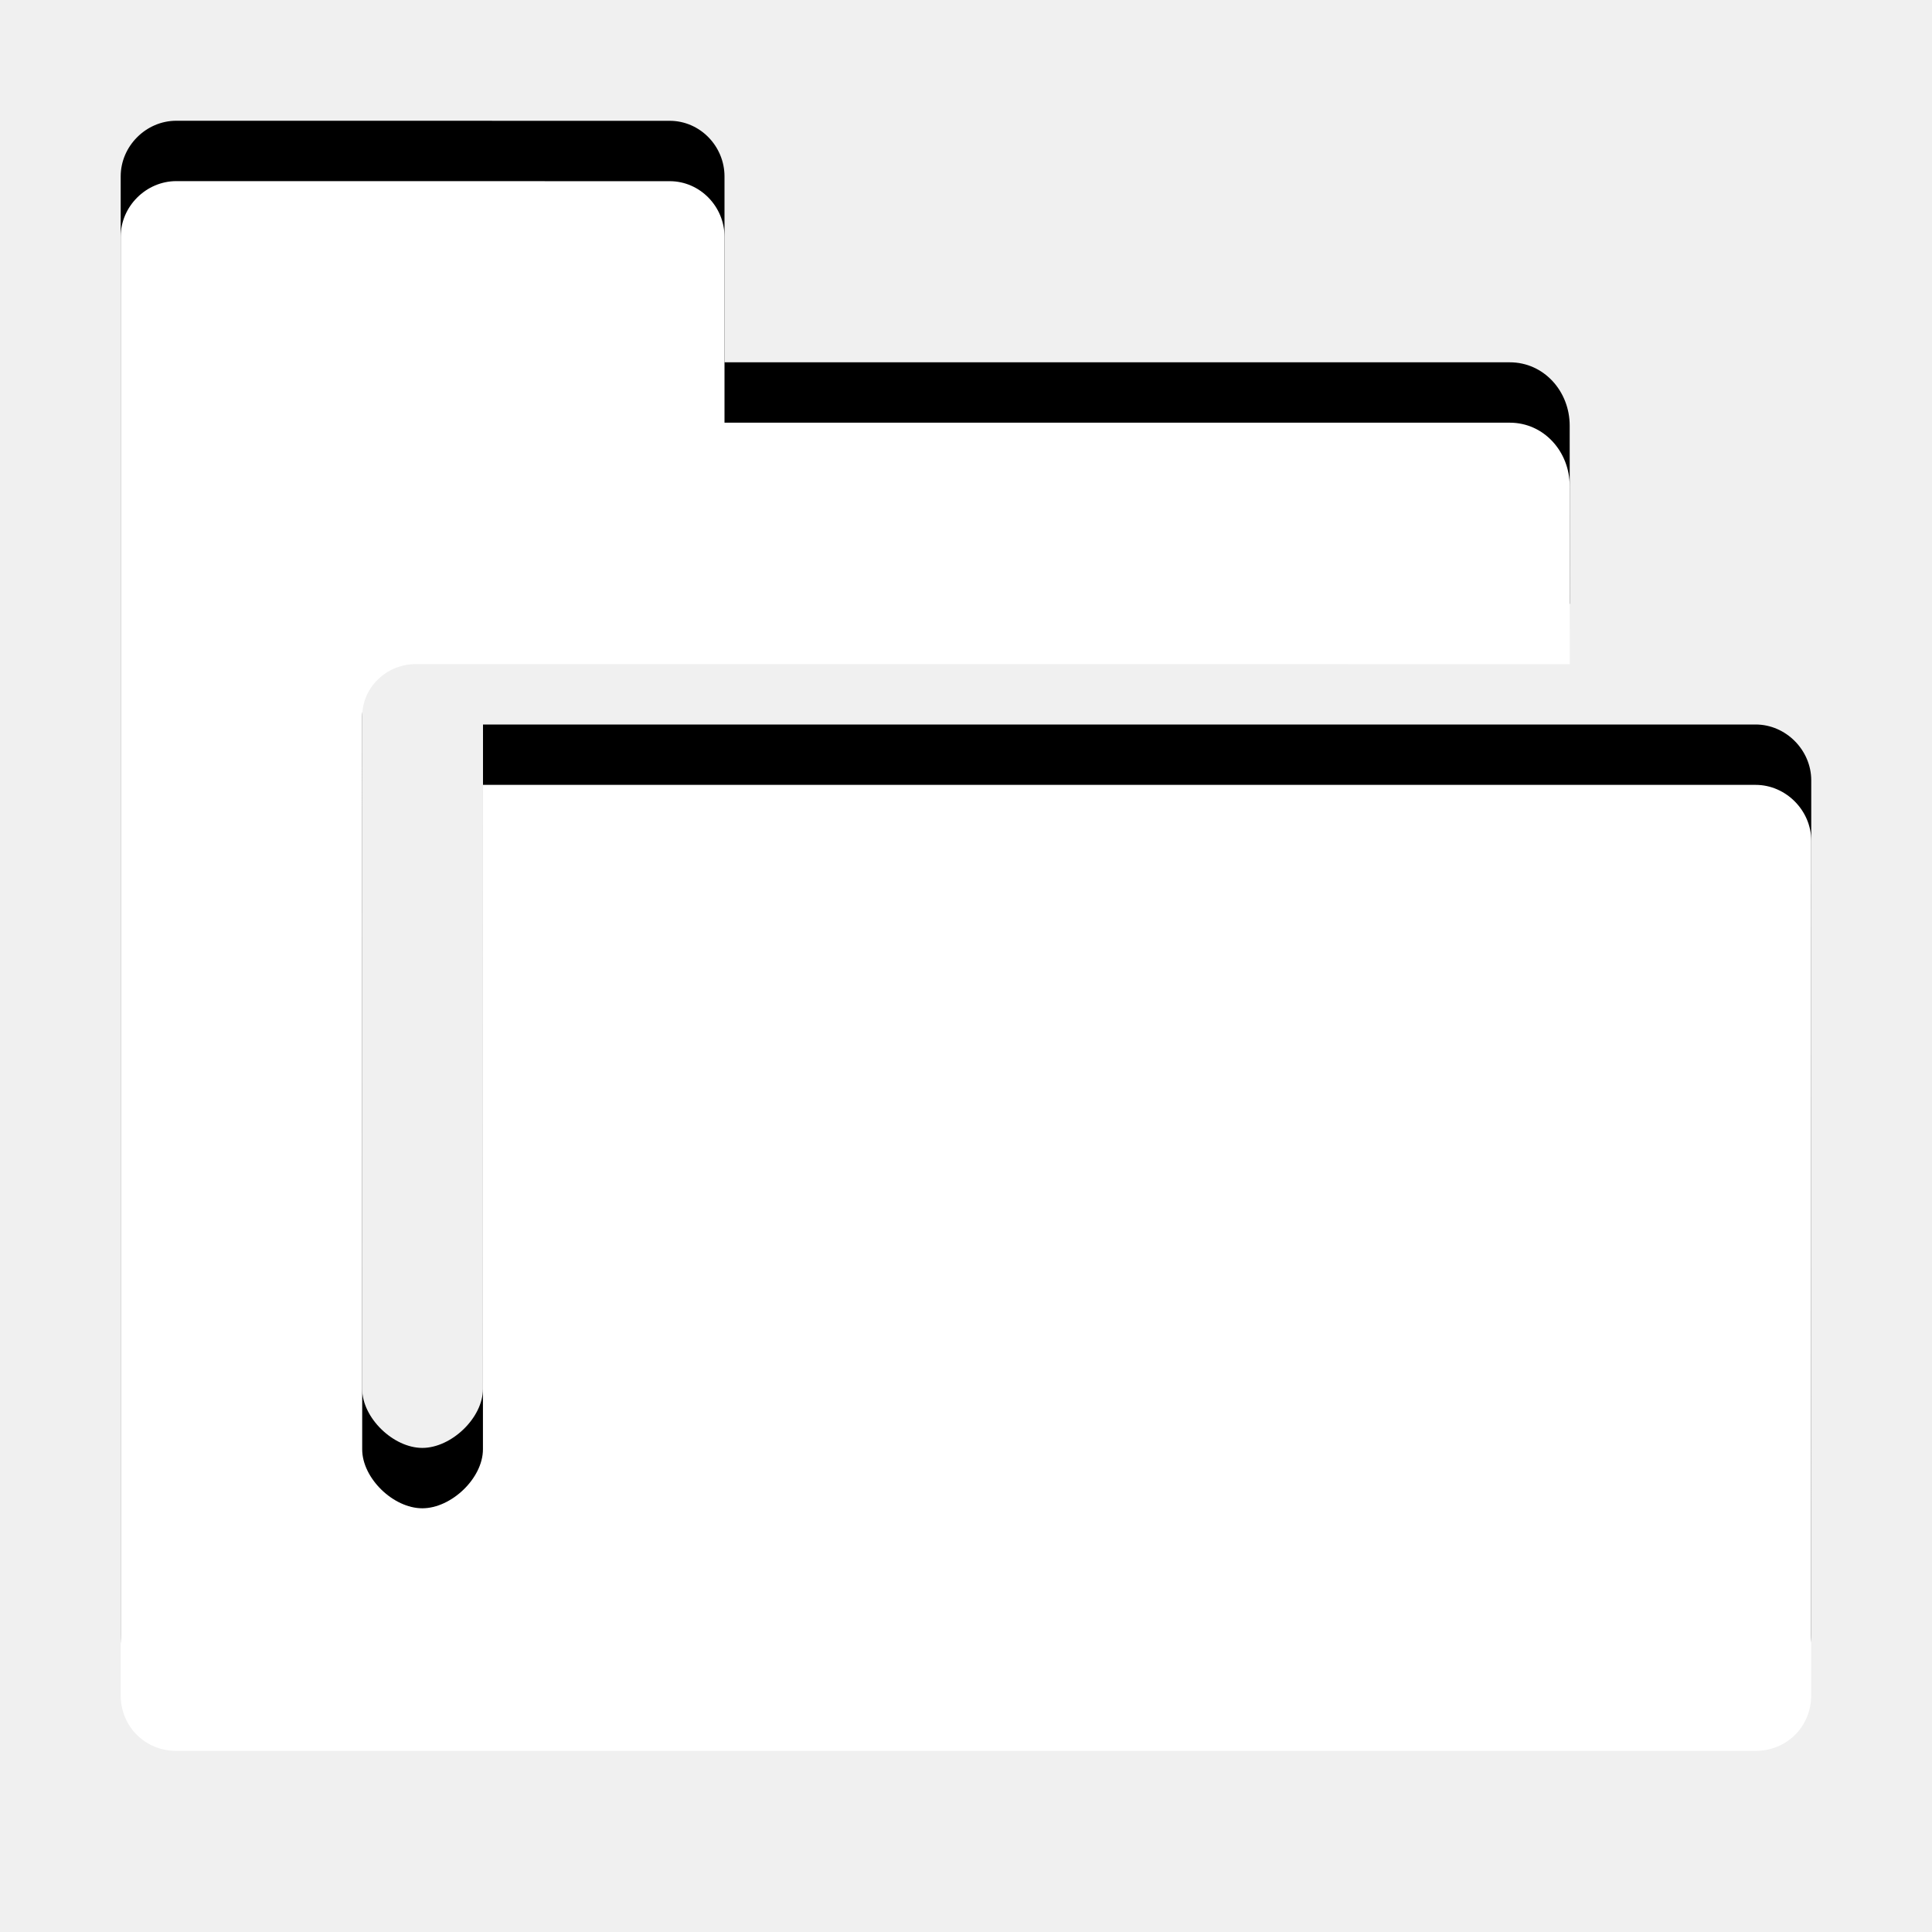
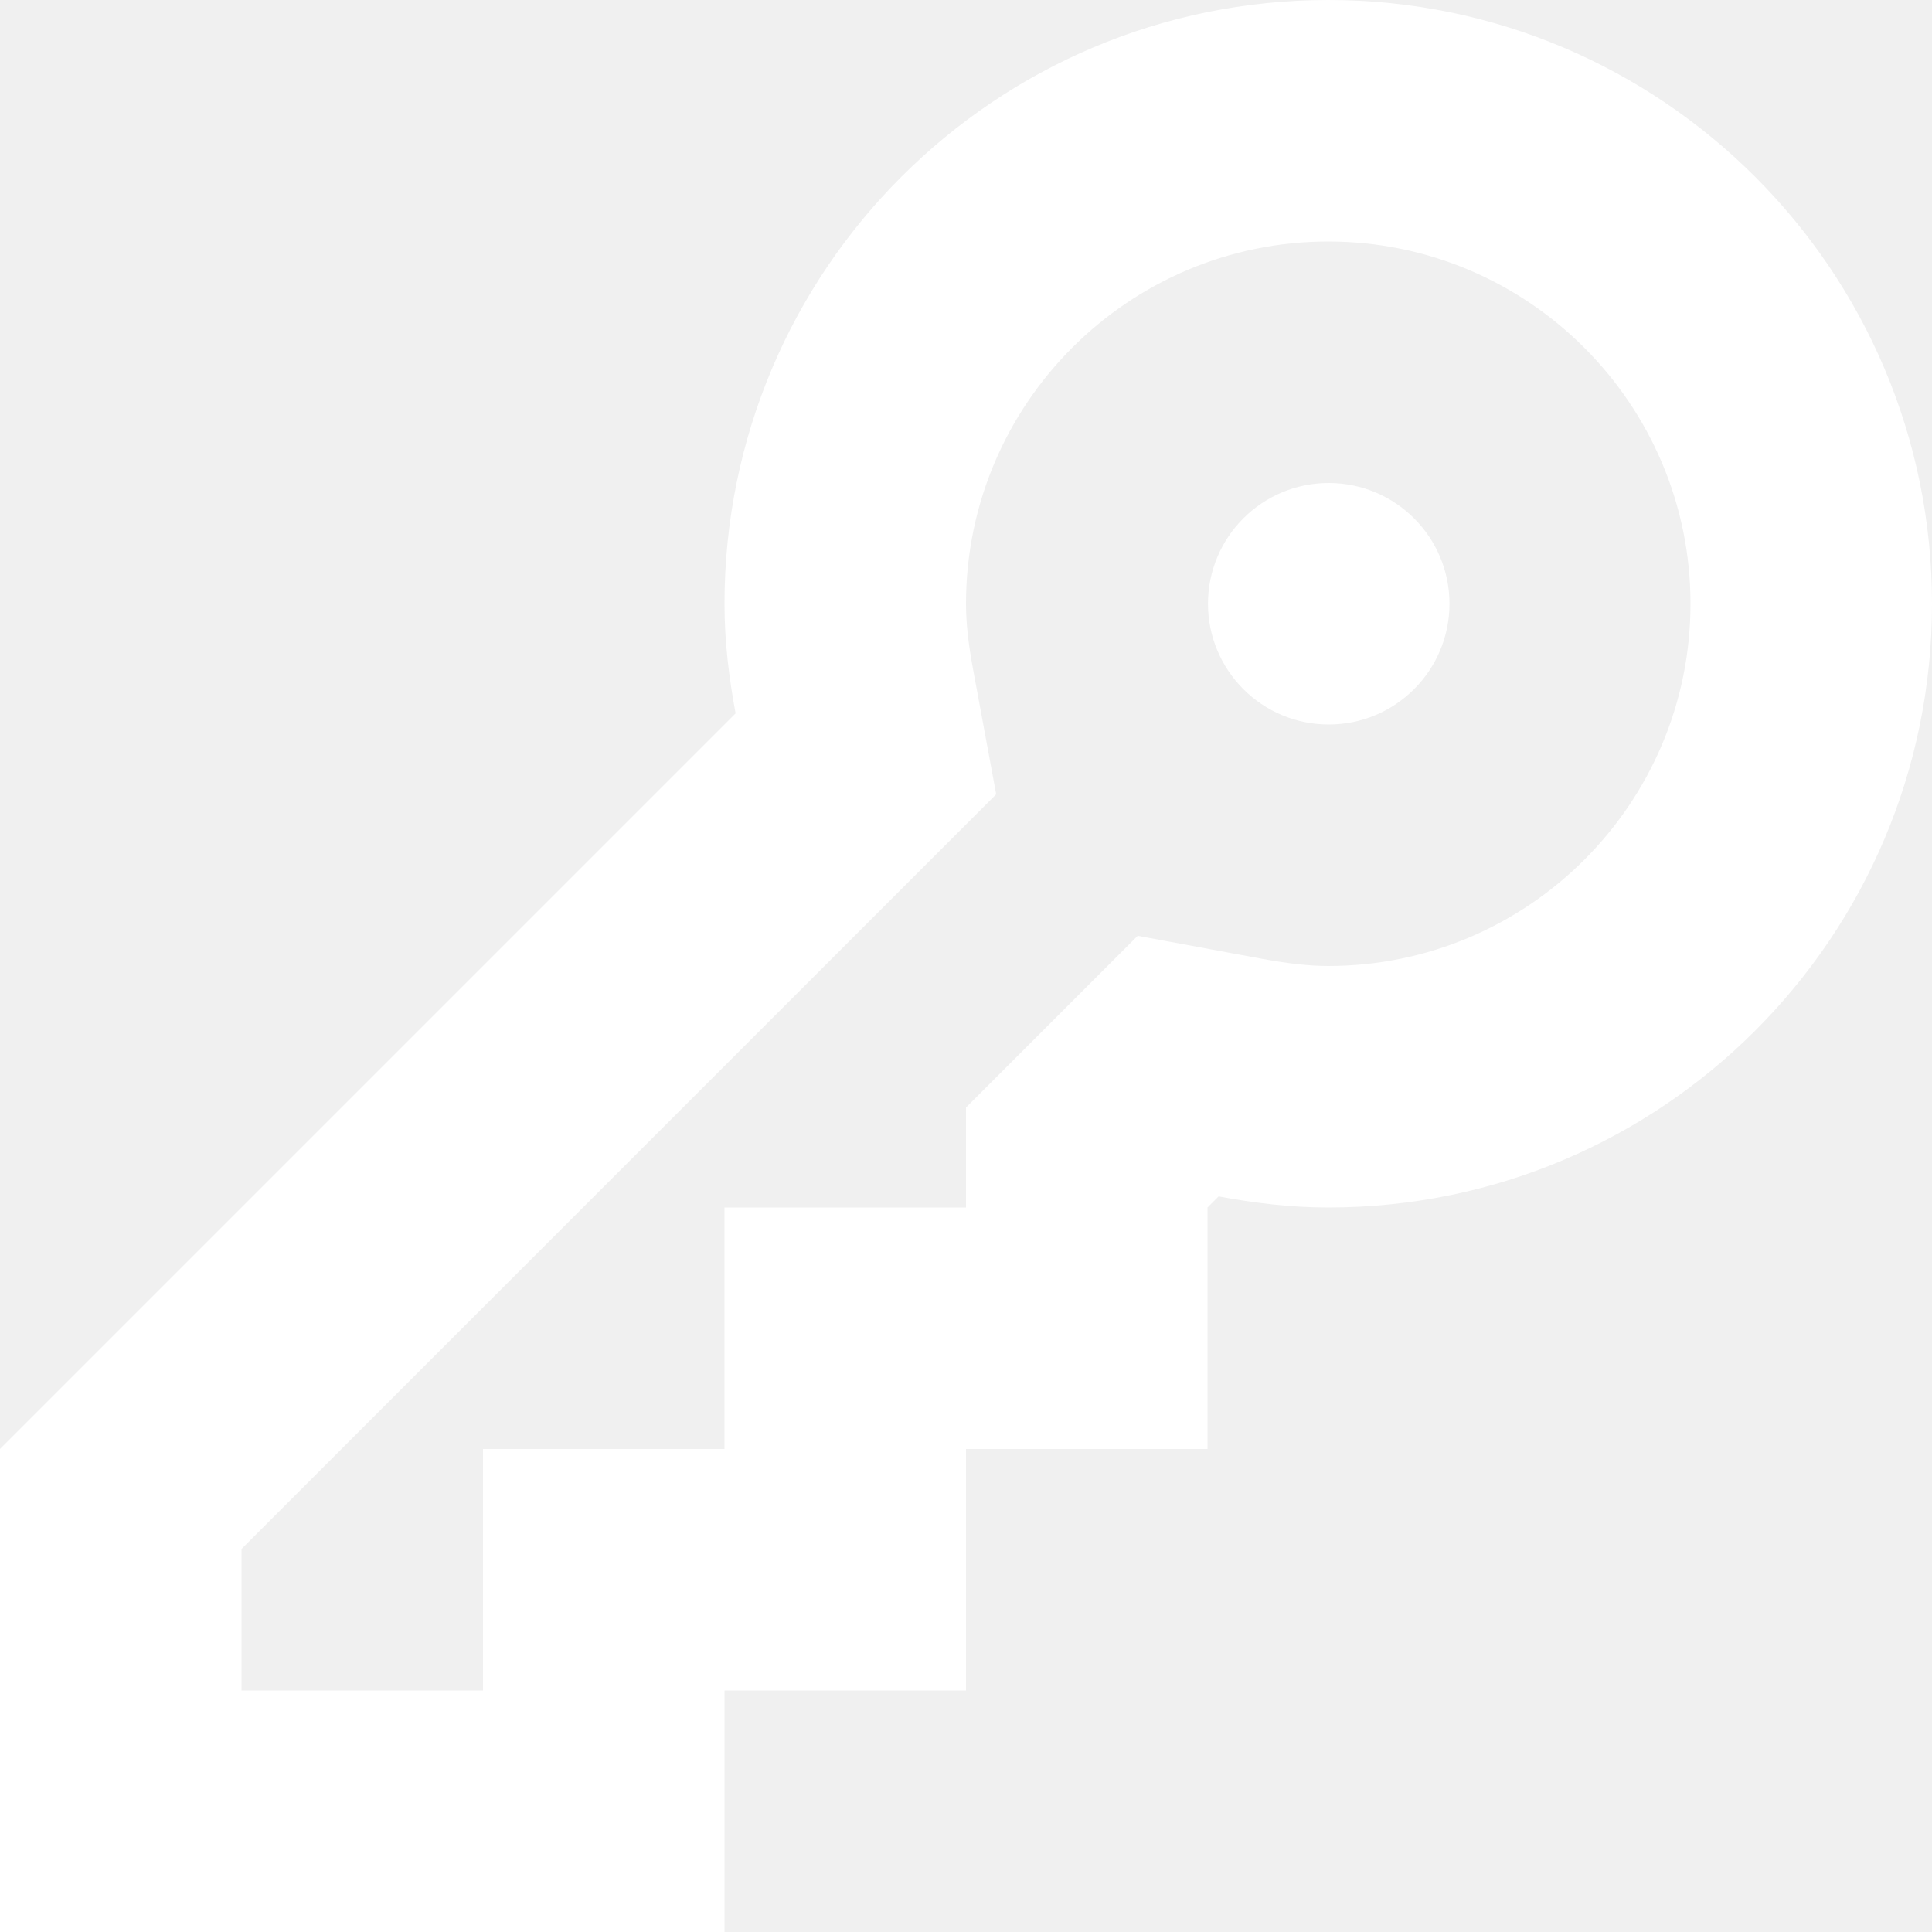
- <svg xmlns="http://www.w3.org/2000/svg" height="32" width="32" version="1.1">
-   <g transform="translate(573.14 110.3)" fill-rule="evenodd">
-     <path d="m-570.22-108.3c-0.501 0-0.921 0.42-0.921 0.921v24.158c0 0.517 0.403 0.921 0.921 0.921h26.158c0.518 0 0.921-0.403 0.921-0.921l0.001-14.154c0-0.501-0.42-0.925-0.921-0.925h-21.079l-0.001 11.005c0 0.48-0.524 0.977-1.004 0.977-0.48 0-0.996-0.497-0.996-0.977l0.001-12.143c0-0.48 0.405-0.862 0.885-0.862h4.594l14.521 0.001-0.001-2.952c0-0.567-0.426-1.048-0.992-1.048h-13.007v-3.079c0-0.501-0.406-0.921-0.907-0.921z" />
-     <path d="m-570.22-107.3c-0.501 0-0.921 0.42-0.921 0.921v24.158c0 0.517 0.403 0.921 0.921 0.921h26.158c0.518 0 0.921-0.403 0.921-0.921l0.001-14.154c0-0.501-0.42-0.925-0.921-0.925h-21.079l-0.001 11.005c0 0.48-0.524 0.977-1.004 0.977-0.48 0-0.996-0.497-0.996-0.977l0.001-12.143c0-0.48 0.405-0.862 0.885-0.862h4.594l14.521 0.001-0.001-2.952c0-0.567-0.426-1.048-0.992-1.048h-13.007v-3.079c0-0.501-0.406-0.921-0.907-0.921z" fill="#fff" />
+ <svg xmlns="http://www.w3.org/2000/svg" height="32px" style="enable-background:new 0 0 32 32;" version="1.1" viewBox="0 0 32 32" width="32px" xml:space="preserve">
+   <g id="Layer_1" />
+   <g id="key_x5F_stroke">
+     <g>
+       <path d="M22,4c3.309,0,6,2.691,6,6s-2.691,6-6,6c-0.312,0-0.656-0.039-1.086-0.117l-2.07-0.383    l-1.488,1.488l-0.184,0.184L16,18.344V20h-4v4H8v4H4v-2.344l11.012-11.012l1.488-1.488l-0.383-2.07C16.037,10.656,16,10.312,16,10    C16,6.691,18.691,4,22,4 M22,0c-5.523,0-10,4.477-10,10c0,0.625,0.074,1.227,0.184,1.816L0,24v8h12v-4h4v-4h4v-4l0.184-0.184    C20.773,19.926,21.375,20,22,20c5.523,0,10-4.477,10-10S27.523,0,22,0L22,0z" style="fill:#ffffff;" />
+       <circle cx="22.008" cy="10" r="2" style="fill:#ffffff;" />
+     </g>
  </g>
</svg>
